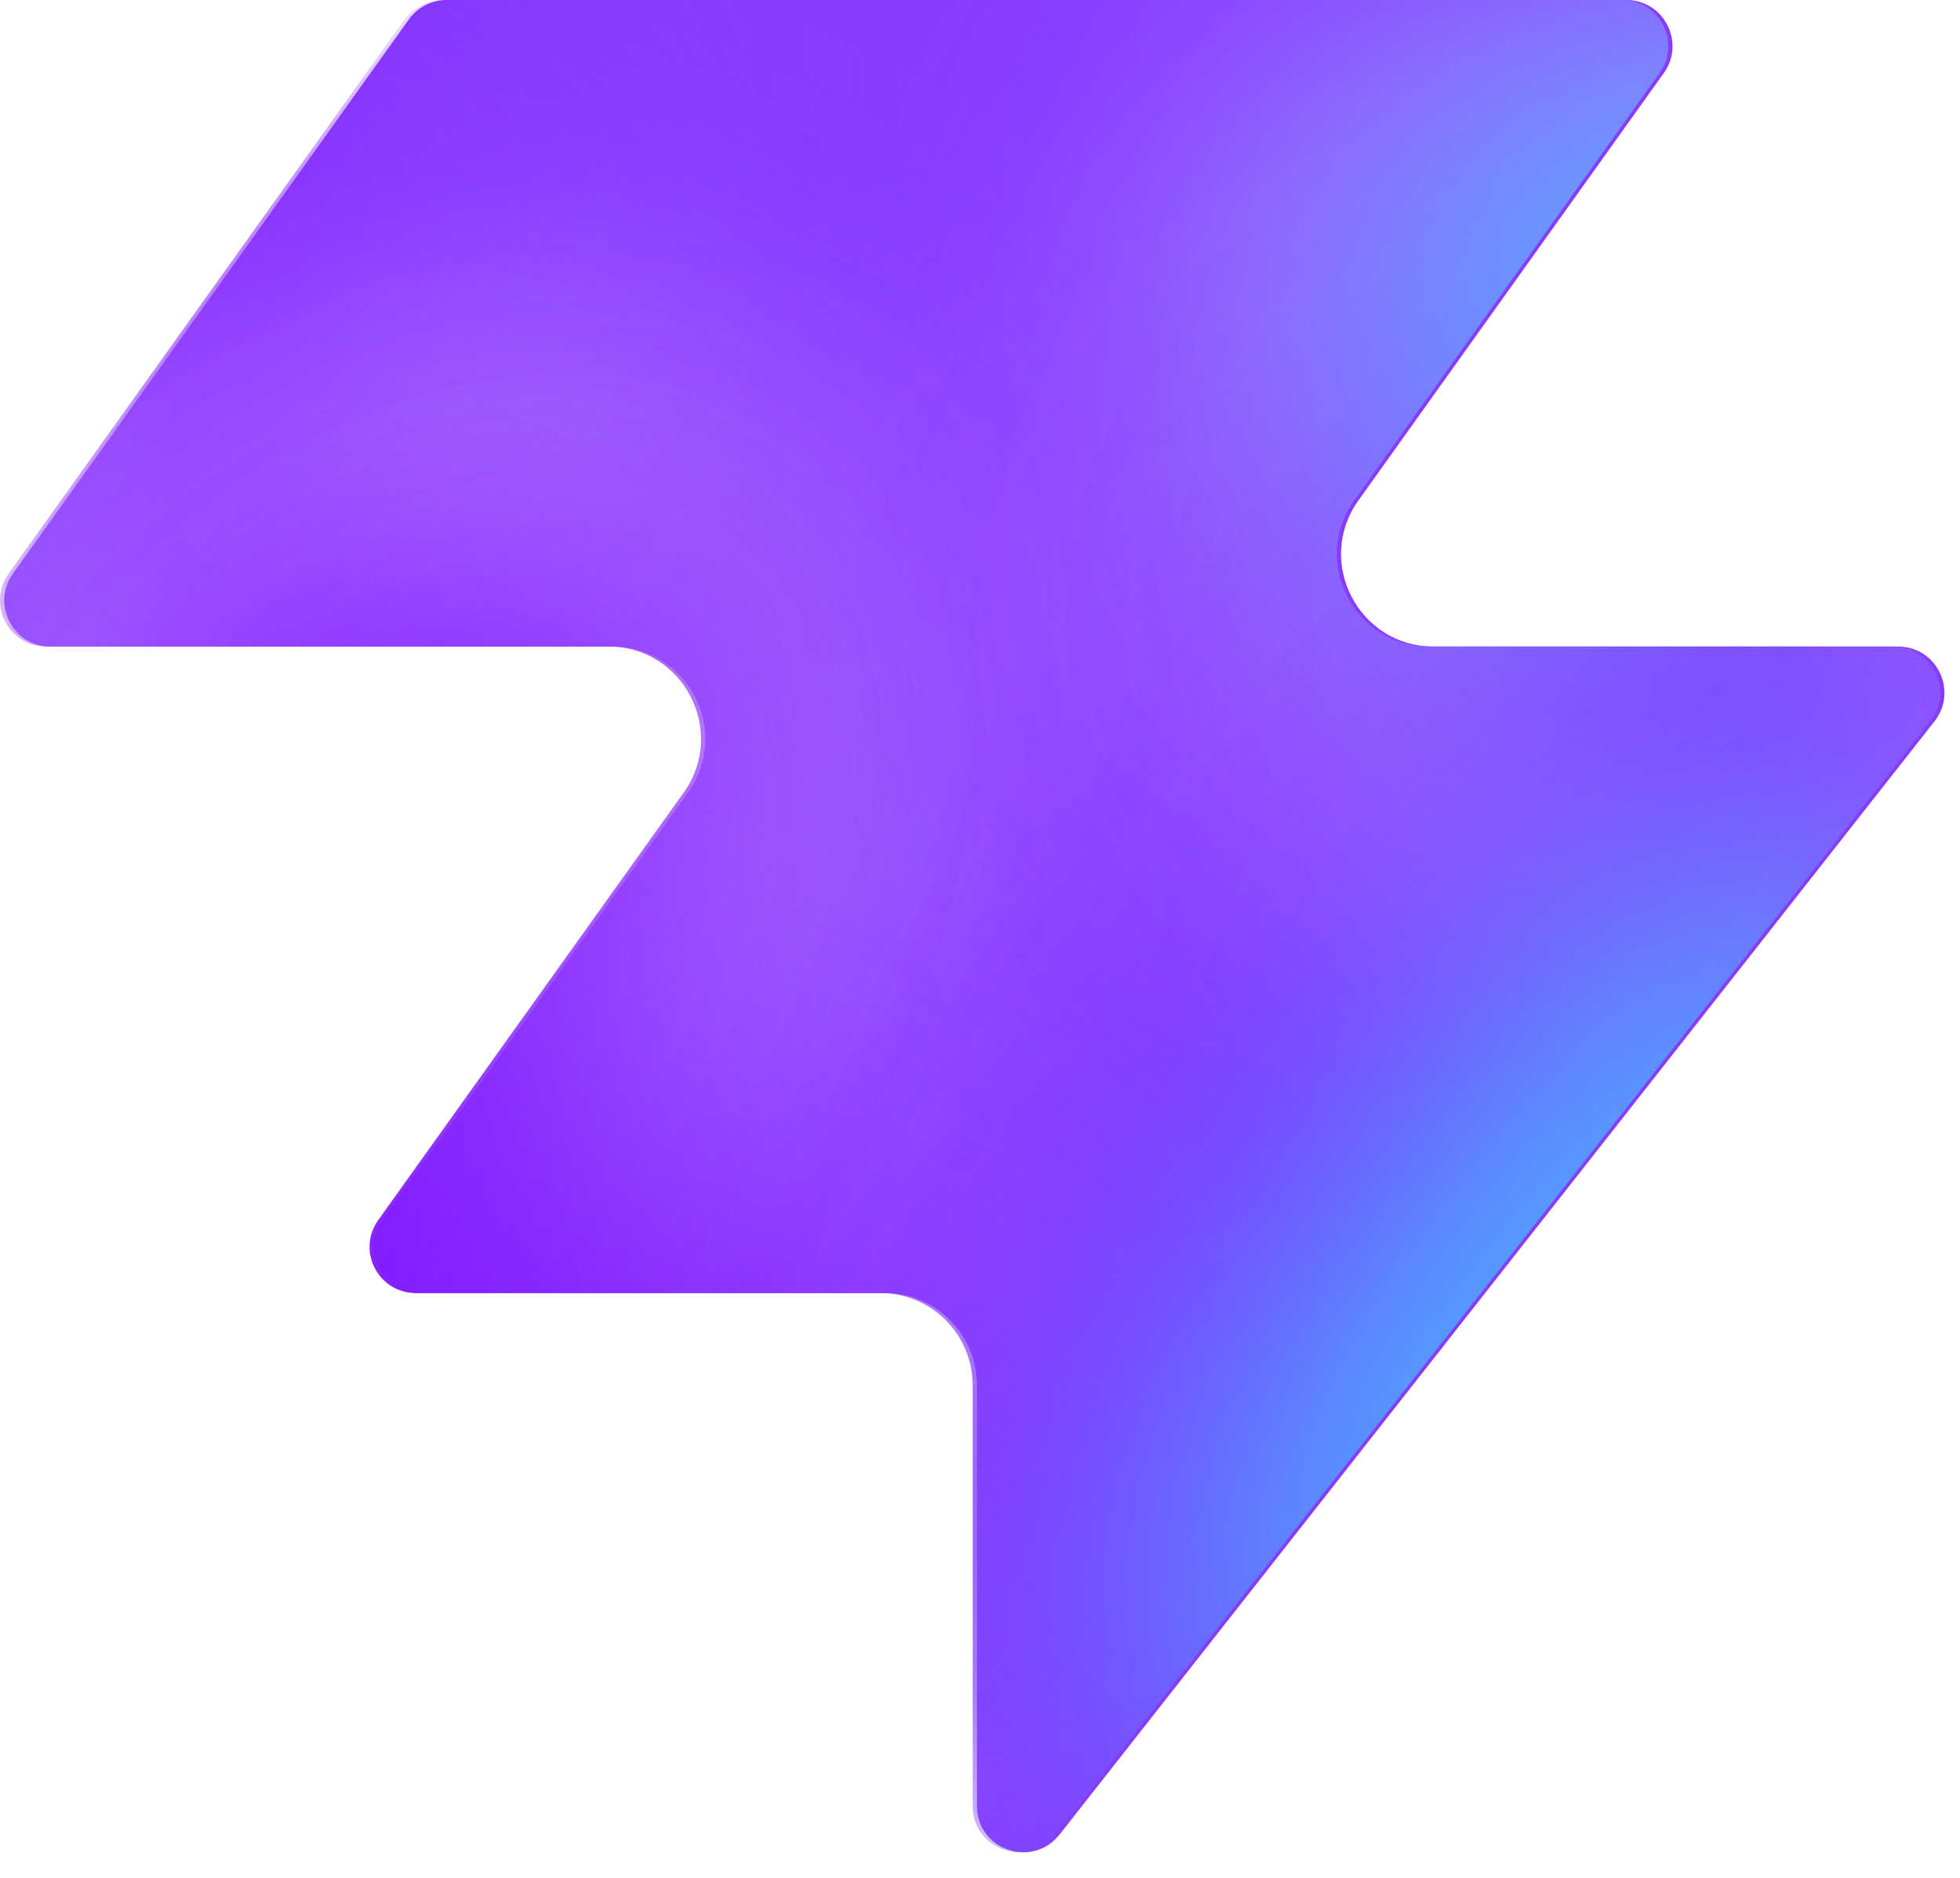
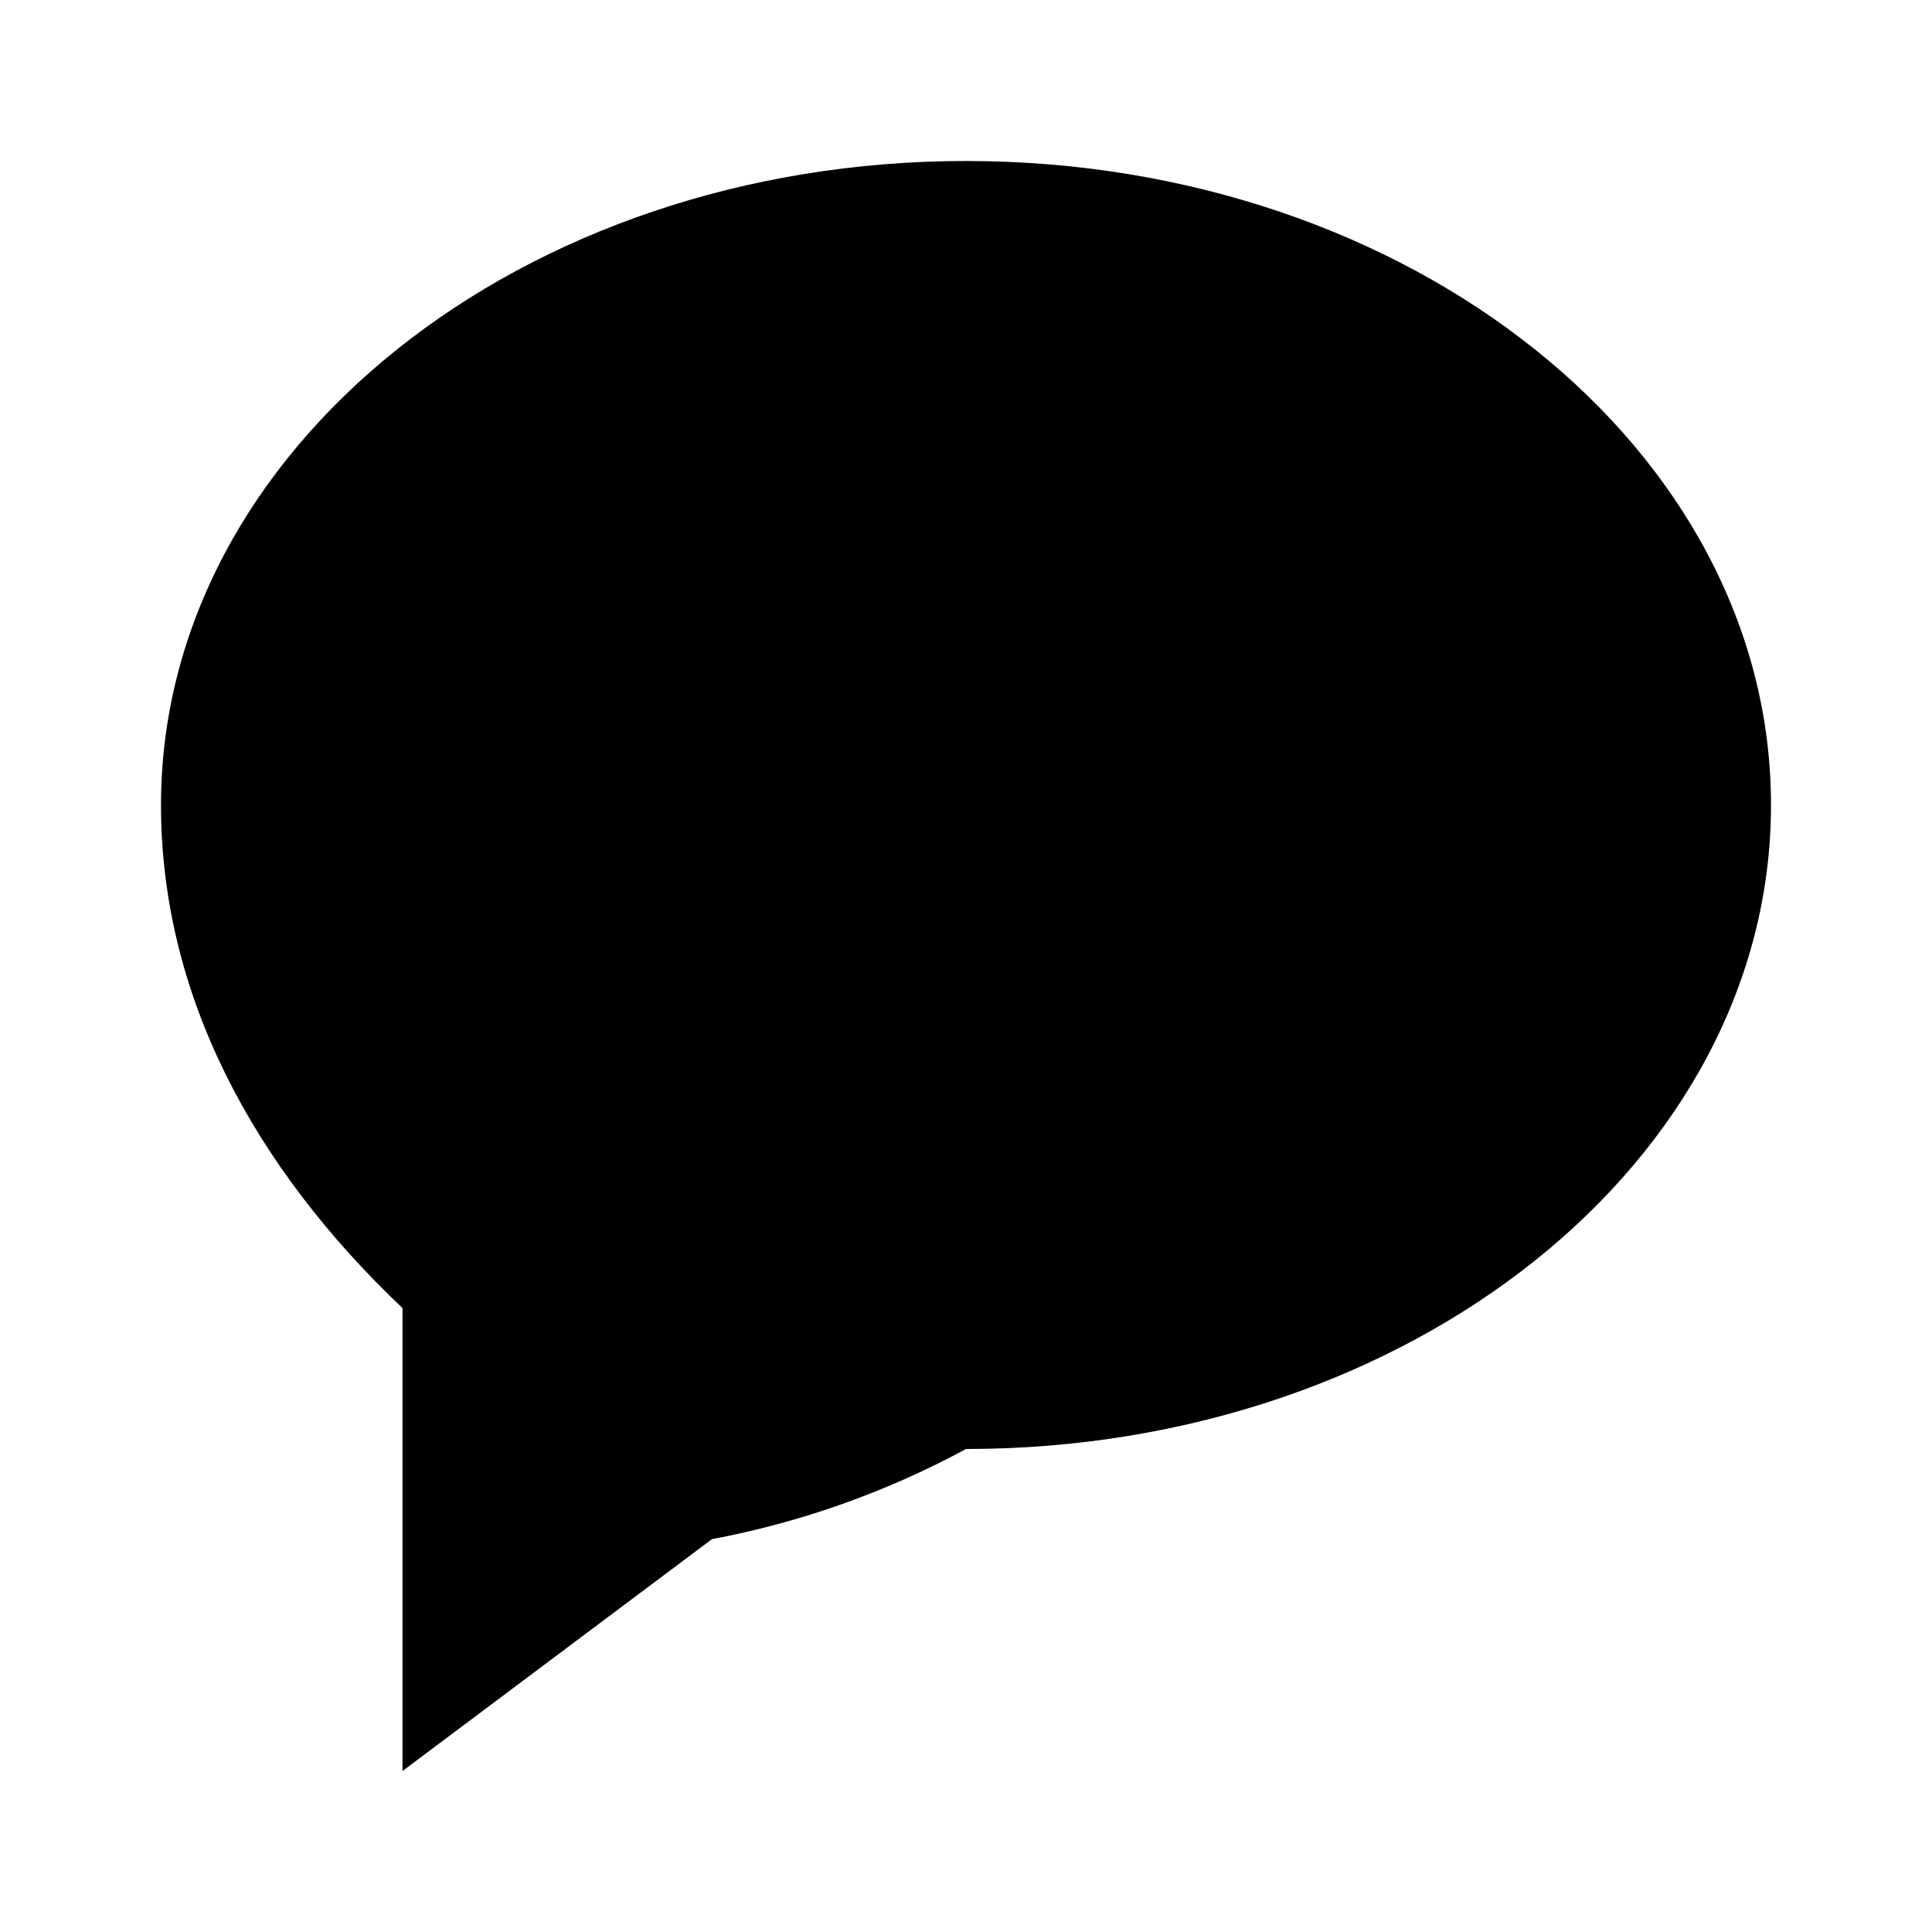
- <svg xmlns="http://www.w3.org/2000/svg" width="48" height="46" fill="none" viewBox="0 0 48 46">
-   <path fill="#863bff" d="M25.946 44.938c-.664.845-2.021.375-2.021-.698V33.937a2.26 2.26 0 0 0-2.262-2.262H10.287c-.92 0-1.456-1.04-.92-1.788l7.48-10.471c1.07-1.497 0-3.578-1.842-3.578H1.237c-.92 0-1.456-1.04-.92-1.788L10.013.474c.214-.297.556-.474.92-.474h28.894c.92 0 1.456 1.04.92 1.788l-7.48 10.471c-1.07 1.498 0 3.579 1.842 3.579h11.377c.943 0 1.473 1.088.89 1.83L25.947 44.94z" style="fill:#863bff;fill:color(display-p3 .525 .23 1);fill-opacity:1" />
-   <mask id="a" width="48" height="46" x="0" y="0" maskUnits="userSpaceOnUse" style="mask-type:alpha">
-     <path fill="#000" d="M25.842 44.938c-.664.844-2.021.375-2.021-.698V33.937a2.26 2.26 0 0 0-2.262-2.262H10.183c-.92 0-1.456-1.04-.92-1.788l7.48-10.471c1.07-1.498 0-3.579-1.842-3.579H1.133c-.92 0-1.456-1.04-.92-1.787L9.91.473c.214-.297.556-.474.92-.474h28.894c.92 0 1.456 1.04.92 1.788l-7.48 10.471c-1.07 1.498 0 3.578 1.842 3.578h11.377c.943 0 1.473 1.088.89 1.832L25.843 44.94z" style="fill:#000;fill-opacity:1" />
-   </mask>
-   <g mask="url(#a)">
-     <g filter="url(#b)">
-       <ellipse cx="5.508" cy="14.704" fill="#ede6ff" rx="5.508" ry="14.704" style="fill:#ede6ff;fill:color(display-p3 .927 .903 1);fill-opacity:1" transform="matrix(.00324 1 1 -.00324 -4.47 31.516)" />
-     </g>
-     <g filter="url(#c)">
-       <ellipse cx="10.399" cy="29.851" fill="#ede6ff" rx="10.399" ry="29.851" style="fill:#ede6ff;fill:color(display-p3 .927 .903 1);fill-opacity:1" transform="matrix(.00324 1 1 -.00324 -39.328 7.883)" />
-     </g>
-     <g filter="url(#d)">
-       <ellipse cx="5.508" cy="30.487" fill="#7e14ff" rx="5.508" ry="30.487" style="fill:#7e14ff;fill:color(display-p3 .492 .077 1);fill-opacity:1" transform="rotate(89.814 -25.913 -14.639)scale(1 -1)" />
-     </g>
-     <g filter="url(#e)">
-       <ellipse cx="5.508" cy="30.599" fill="#7e14ff" rx="5.508" ry="30.599" style="fill:#7e14ff;fill:color(display-p3 .492 .077 1);fill-opacity:1" transform="rotate(89.814 -32.644 -3.334)scale(1 -1)" />
-     </g>
-     <g filter="url(#f)">
-       <ellipse cx="5.508" cy="30.599" fill="#7e14ff" rx="5.508" ry="30.599" style="fill:#7e14ff;fill:color(display-p3 .492 .077 1);fill-opacity:1" transform="matrix(.00324 1 1 -.00324 -34.34 30.47)" />
-     </g>
-     <g filter="url(#g)">
-       <ellipse cx="14.072" cy="22.078" fill="#ede6ff" rx="14.072" ry="22.078" style="fill:#ede6ff;fill:color(display-p3 .927 .903 1);fill-opacity:1" transform="rotate(93.35 24.506 48.493)scale(-1 1)" />
-     </g>
-     <g filter="url(#h)">
-       <ellipse cx="3.47" cy="21.501" fill="#7e14ff" rx="3.47" ry="21.501" style="fill:#7e14ff;fill:color(display-p3 .492 .077 1);fill-opacity:1" transform="rotate(89.009 28.708 47.59)scale(-1 1)" />
-     </g>
-     <g filter="url(#i)">
-       <ellipse cx="3.47" cy="21.501" fill="#7e14ff" rx="3.47" ry="21.501" style="fill:#7e14ff;fill:color(display-p3 .492 .077 1);fill-opacity:1" transform="rotate(89.009 28.708 47.59)scale(-1 1)" />
-     </g>
-     <g filter="url(#j)">
-       <ellipse cx=".387" cy="8.972" fill="#7e14ff" rx="4.407" ry="29.108" style="fill:#7e14ff;fill:color(display-p3 .492 .077 1);fill-opacity:1" transform="rotate(39.51 .387 8.972)" />
-     </g>
-     <g filter="url(#k)">
-       <ellipse cx="47.523" cy="-6.092" fill="#7e14ff" rx="4.407" ry="29.108" style="fill:#7e14ff;fill:color(display-p3 .492 .077 1);fill-opacity:1" transform="rotate(37.892 47.523 -6.092)" />
-     </g>
-     <g filter="url(#l)">
-       <ellipse cx="41.412" cy="6.333" fill="#47bfff" rx="5.971" ry="9.665" style="fill:#47bfff;fill:color(display-p3 .28 .748 1);fill-opacity:1" transform="rotate(37.892 41.412 6.333)" />
-     </g>
-     <g filter="url(#m)">
-       <ellipse cx="-1.879" cy="38.332" fill="#7e14ff" rx="4.407" ry="29.108" style="fill:#7e14ff;fill:color(display-p3 .492 .077 1);fill-opacity:1" transform="rotate(37.892 -1.88 38.332)" />
-     </g>
-     <g filter="url(#n)">
-       <ellipse cx="-1.879" cy="38.332" fill="#7e14ff" rx="4.407" ry="29.108" style="fill:#7e14ff;fill:color(display-p3 .492 .077 1);fill-opacity:1" transform="rotate(37.892 -1.88 38.332)" />
-     </g>
-     <g filter="url(#o)">
-       <ellipse cx="35.651" cy="29.907" fill="#7e14ff" rx="4.407" ry="29.108" style="fill:#7e14ff;fill:color(display-p3 .492 .077 1);fill-opacity:1" transform="rotate(37.892 35.651 29.907)" />
-     </g>
-     <g filter="url(#p)">
-       <ellipse cx="38.418" cy="32.4" fill="#47bfff" rx="5.971" ry="15.297" style="fill:#47bfff;fill:color(display-p3 .28 .748 1);fill-opacity:1" transform="rotate(37.892 38.418 32.4)" />
-     </g>
-   </g>
-   <defs>
-     <filter id="b" width="60.045" height="41.654" x="-19.77" y="16.149" color-interpolation-filters="sRGB" filterUnits="userSpaceOnUse">
-       <feFlood flood-opacity="0" result="BackgroundImageFix" />
-       <feBlend in="SourceGraphic" in2="BackgroundImageFix" result="shape" />
-       <feGaussianBlur result="effect1_foregroundBlur_2002_17158" stdDeviation="7.659" />
-     </filter>
-     <filter id="c" width="90.34" height="51.437" x="-54.613" y="-7.533" color-interpolation-filters="sRGB" filterUnits="userSpaceOnUse">
-       <feFlood flood-opacity="0" result="BackgroundImageFix" />
-       <feBlend in="SourceGraphic" in2="BackgroundImageFix" result="shape" />
-       <feGaussianBlur result="effect1_foregroundBlur_2002_17158" stdDeviation="7.659" />
-     </filter>
-     <filter id="d" width="79.355" height="29.4" x="-49.64" y="2.03" color-interpolation-filters="sRGB" filterUnits="userSpaceOnUse">
-       <feFlood flood-opacity="0" result="BackgroundImageFix" />
-       <feBlend in="SourceGraphic" in2="BackgroundImageFix" result="shape" />
-       <feGaussianBlur result="effect1_foregroundBlur_2002_17158" stdDeviation="4.596" />
-     </filter>
-     <filter id="e" width="79.579" height="29.4" x="-45.045" y="20.029" color-interpolation-filters="sRGB" filterUnits="userSpaceOnUse">
-       <feFlood flood-opacity="0" result="BackgroundImageFix" />
-       <feBlend in="SourceGraphic" in2="BackgroundImageFix" result="shape" />
-       <feGaussianBlur result="effect1_foregroundBlur_2002_17158" stdDeviation="4.596" />
-     </filter>
-     <filter id="f" width="79.579" height="29.4" x="-43.513" y="21.178" color-interpolation-filters="sRGB" filterUnits="userSpaceOnUse">
-       <feFlood flood-opacity="0" result="BackgroundImageFix" />
-       <feBlend in="SourceGraphic" in2="BackgroundImageFix" result="shape" />
-       <feGaussianBlur result="effect1_foregroundBlur_2002_17158" stdDeviation="4.596" />
-     </filter>
-     <filter id="g" width="74.749" height="58.852" x="15.756" y="-17.901" color-interpolation-filters="sRGB" filterUnits="userSpaceOnUse">
-       <feFlood flood-opacity="0" result="BackgroundImageFix" />
-       <feBlend in="SourceGraphic" in2="BackgroundImageFix" result="shape" />
-       <feGaussianBlur result="effect1_foregroundBlur_2002_17158" stdDeviation="7.659" />
-     </filter>
-     <filter id="h" width="61.377" height="25.362" x="23.548" y="2.284" color-interpolation-filters="sRGB" filterUnits="userSpaceOnUse">
-       <feFlood flood-opacity="0" result="BackgroundImageFix" />
-       <feBlend in="SourceGraphic" in2="BackgroundImageFix" result="shape" />
-       <feGaussianBlur result="effect1_foregroundBlur_2002_17158" stdDeviation="4.596" />
-     </filter>
-     <filter id="i" width="61.377" height="25.362" x="23.548" y="2.284" color-interpolation-filters="sRGB" filterUnits="userSpaceOnUse">
-       <feFlood flood-opacity="0" result="BackgroundImageFix" />
-       <feBlend in="SourceGraphic" in2="BackgroundImageFix" result="shape" />
-       <feGaussianBlur result="effect1_foregroundBlur_2002_17158" stdDeviation="4.596" />
-     </filter>
-     <filter id="j" width="56.045" height="63.649" x="-27.636" y="-22.853" color-interpolation-filters="sRGB" filterUnits="userSpaceOnUse">
-       <feFlood flood-opacity="0" result="BackgroundImageFix" />
-       <feBlend in="SourceGraphic" in2="BackgroundImageFix" result="shape" />
-       <feGaussianBlur result="effect1_foregroundBlur_2002_17158" stdDeviation="4.596" />
-     </filter>
-     <filter id="k" width="54.814" height="64.646" x="20.116" y="-38.415" color-interpolation-filters="sRGB" filterUnits="userSpaceOnUse">
-       <feFlood flood-opacity="0" result="BackgroundImageFix" />
-       <feBlend in="SourceGraphic" in2="BackgroundImageFix" result="shape" />
-       <feGaussianBlur result="effect1_foregroundBlur_2002_17158" stdDeviation="4.596" />
-     </filter>
-     <filter id="l" width="33.541" height="35.313" x="24.641" y="-11.323" color-interpolation-filters="sRGB" filterUnits="userSpaceOnUse">
-       <feFlood flood-opacity="0" result="BackgroundImageFix" />
-       <feBlend in="SourceGraphic" in2="BackgroundImageFix" result="shape" />
-       <feGaussianBlur result="effect1_foregroundBlur_2002_17158" stdDeviation="4.596" />
-     </filter>
-     <filter id="m" width="54.814" height="64.646" x="-29.286" y="6.009" color-interpolation-filters="sRGB" filterUnits="userSpaceOnUse">
-       <feFlood flood-opacity="0" result="BackgroundImageFix" />
-       <feBlend in="SourceGraphic" in2="BackgroundImageFix" result="shape" />
-       <feGaussianBlur result="effect1_foregroundBlur_2002_17158" stdDeviation="4.596" />
-     </filter>
-     <filter id="n" width="54.814" height="64.646" x="-29.286" y="6.009" color-interpolation-filters="sRGB" filterUnits="userSpaceOnUse">
-       <feFlood flood-opacity="0" result="BackgroundImageFix" />
-       <feBlend in="SourceGraphic" in2="BackgroundImageFix" result="shape" />
-       <feGaussianBlur result="effect1_foregroundBlur_2002_17158" stdDeviation="4.596" />
-     </filter>
-     <filter id="o" width="54.814" height="64.646" x="8.244" y="-2.416" color-interpolation-filters="sRGB" filterUnits="userSpaceOnUse">
-       <feFlood flood-opacity="0" result="BackgroundImageFix" />
-       <feBlend in="SourceGraphic" in2="BackgroundImageFix" result="shape" />
-       <feGaussianBlur result="effect1_foregroundBlur_2002_17158" stdDeviation="4.596" />
-     </filter>
-     <filter id="p" width="39.409" height="43.623" x="18.713" y="10.588" color-interpolation-filters="sRGB" filterUnits="userSpaceOnUse">
-       <feFlood flood-opacity="0" result="BackgroundImageFix" />
-       <feBlend in="SourceGraphic" in2="BackgroundImageFix" result="shape" />
-       <feGaussianBlur result="effect1_foregroundBlur_2002_17158" stdDeviation="4.596" />
-     </filter>
-   </defs>
+ <svg xmlns="http://www.w3.org/2000/svg" width="48" height="48" viewBox="0 0 48 48" fill="#000000">
+   <path d="M24 4C12.954 4 4 11.163 4 20c0 4.71 2.284 8.97 6 12.5V44l7.688-5.76A21.698 21.698 0 0024 36c11.046 0 20-7.163 20-16S35.046 4 24 4z" />
</svg>
